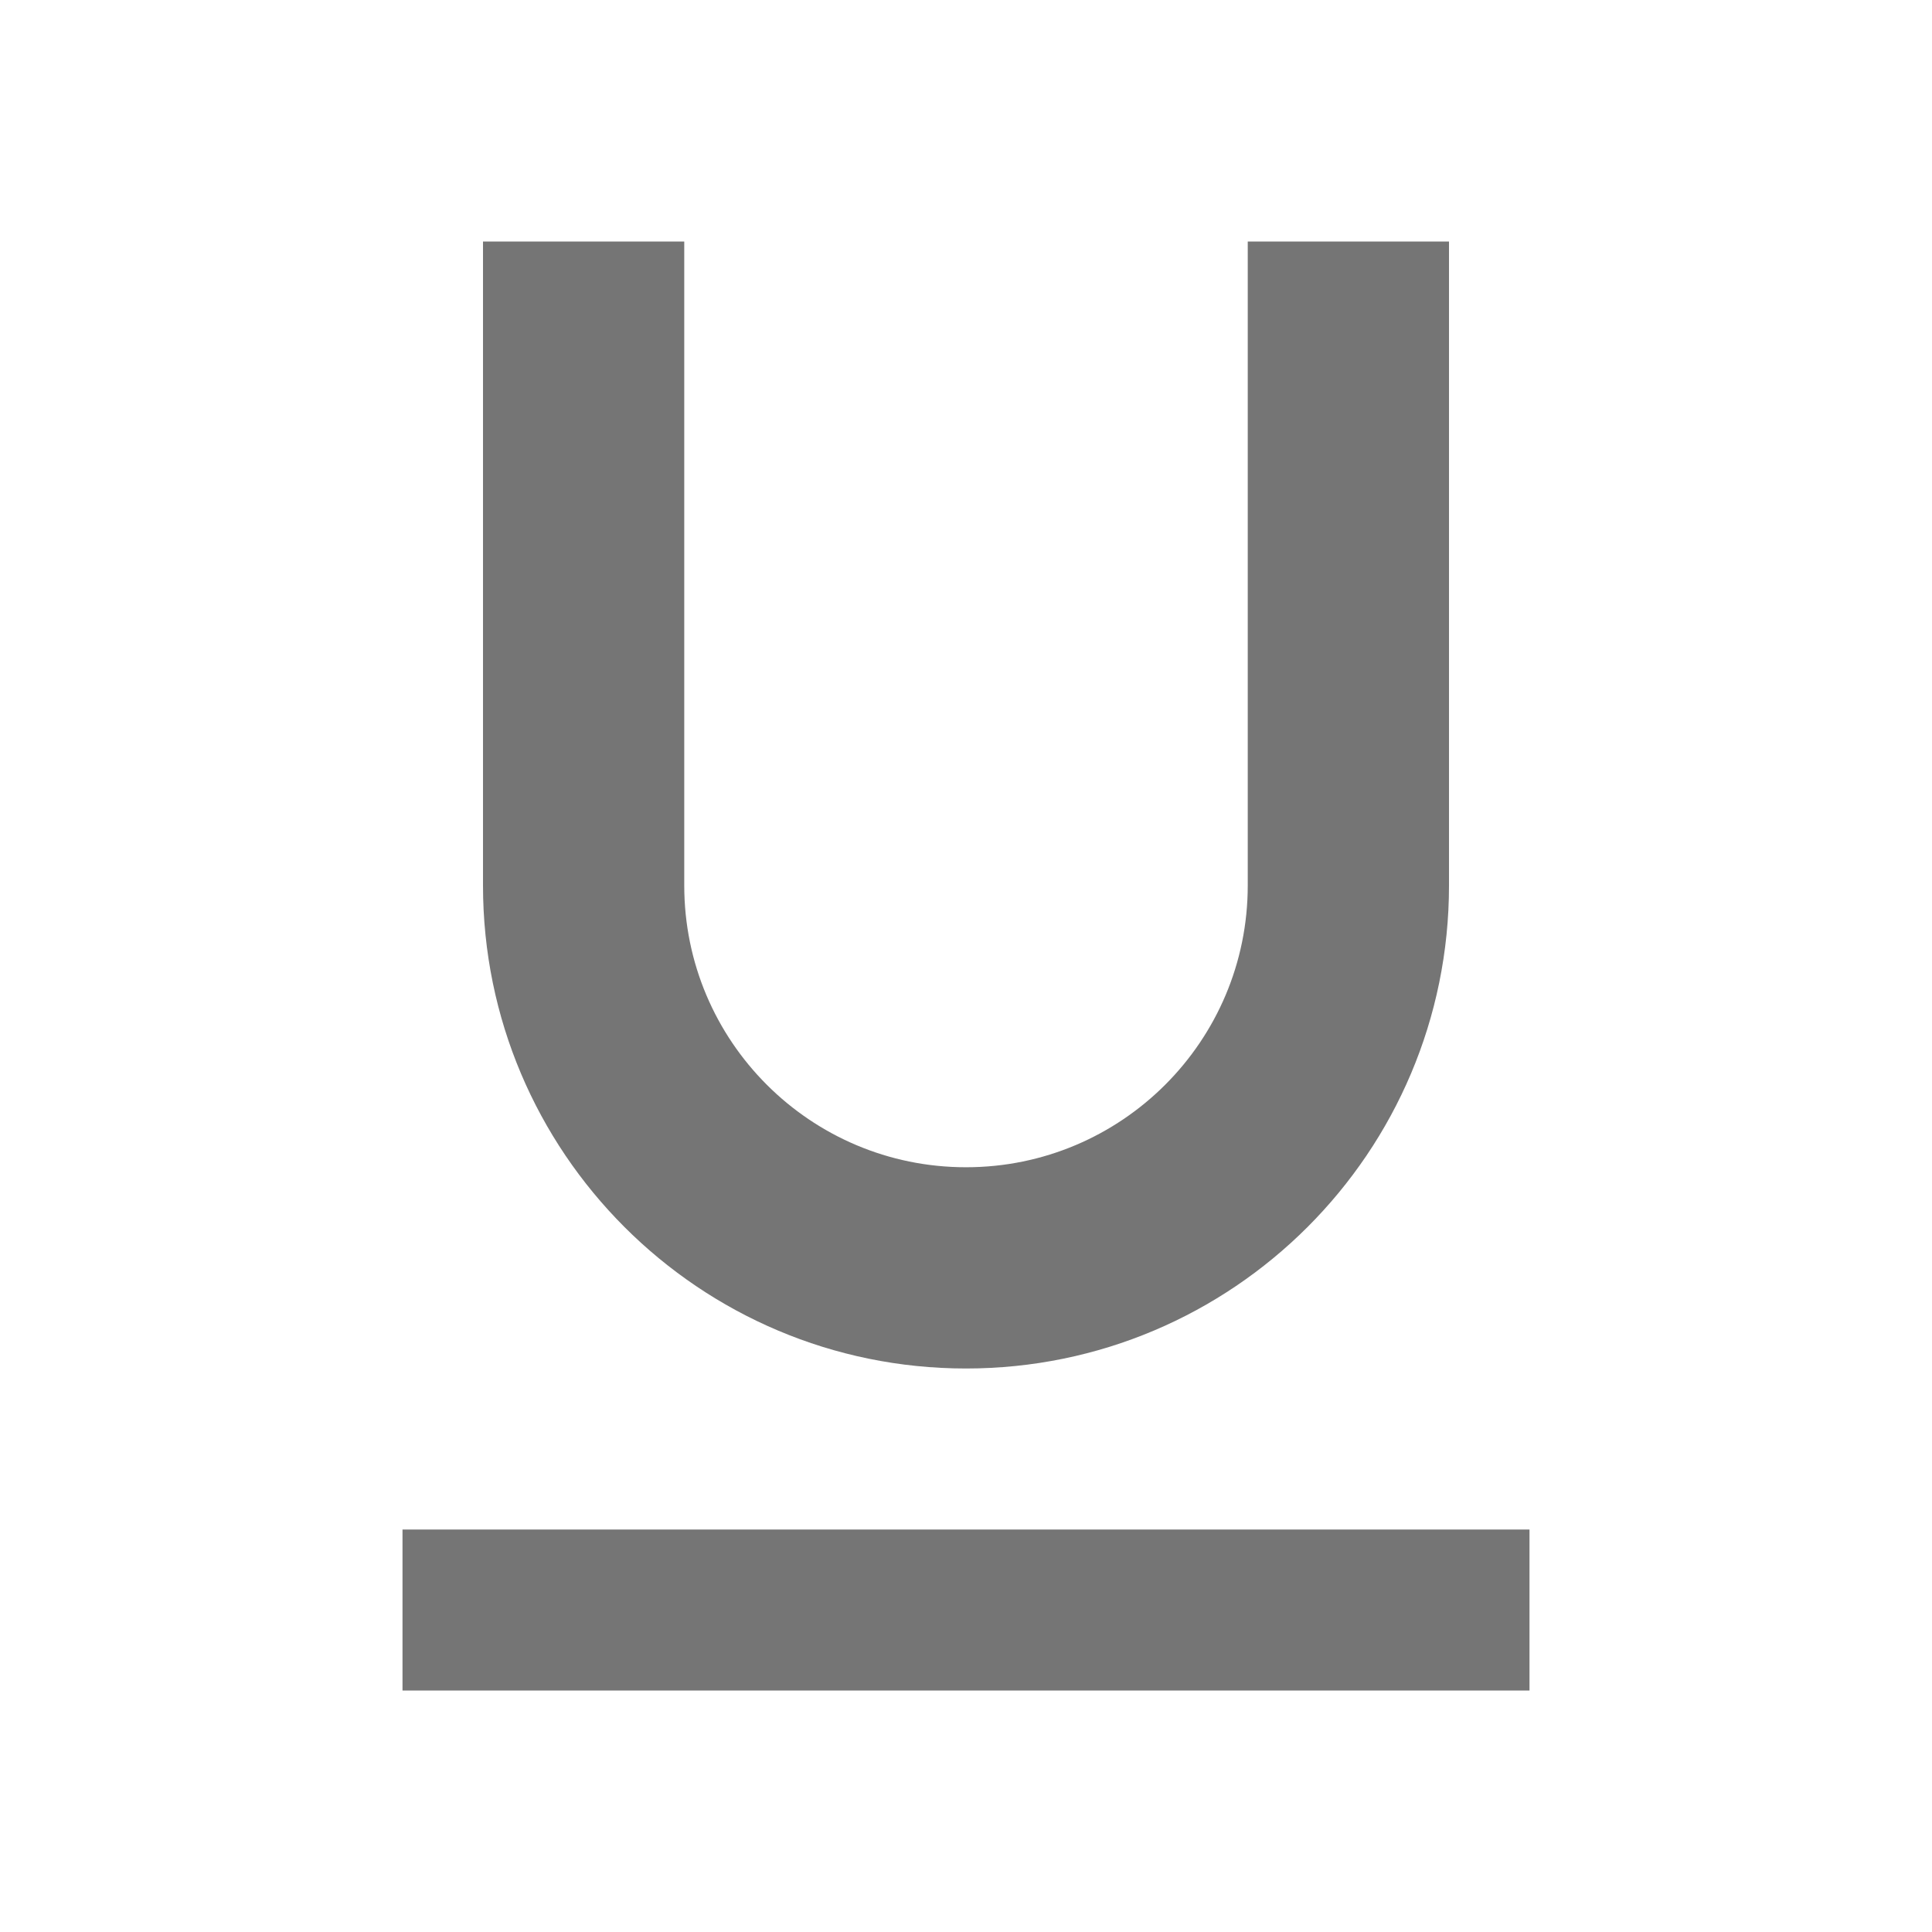
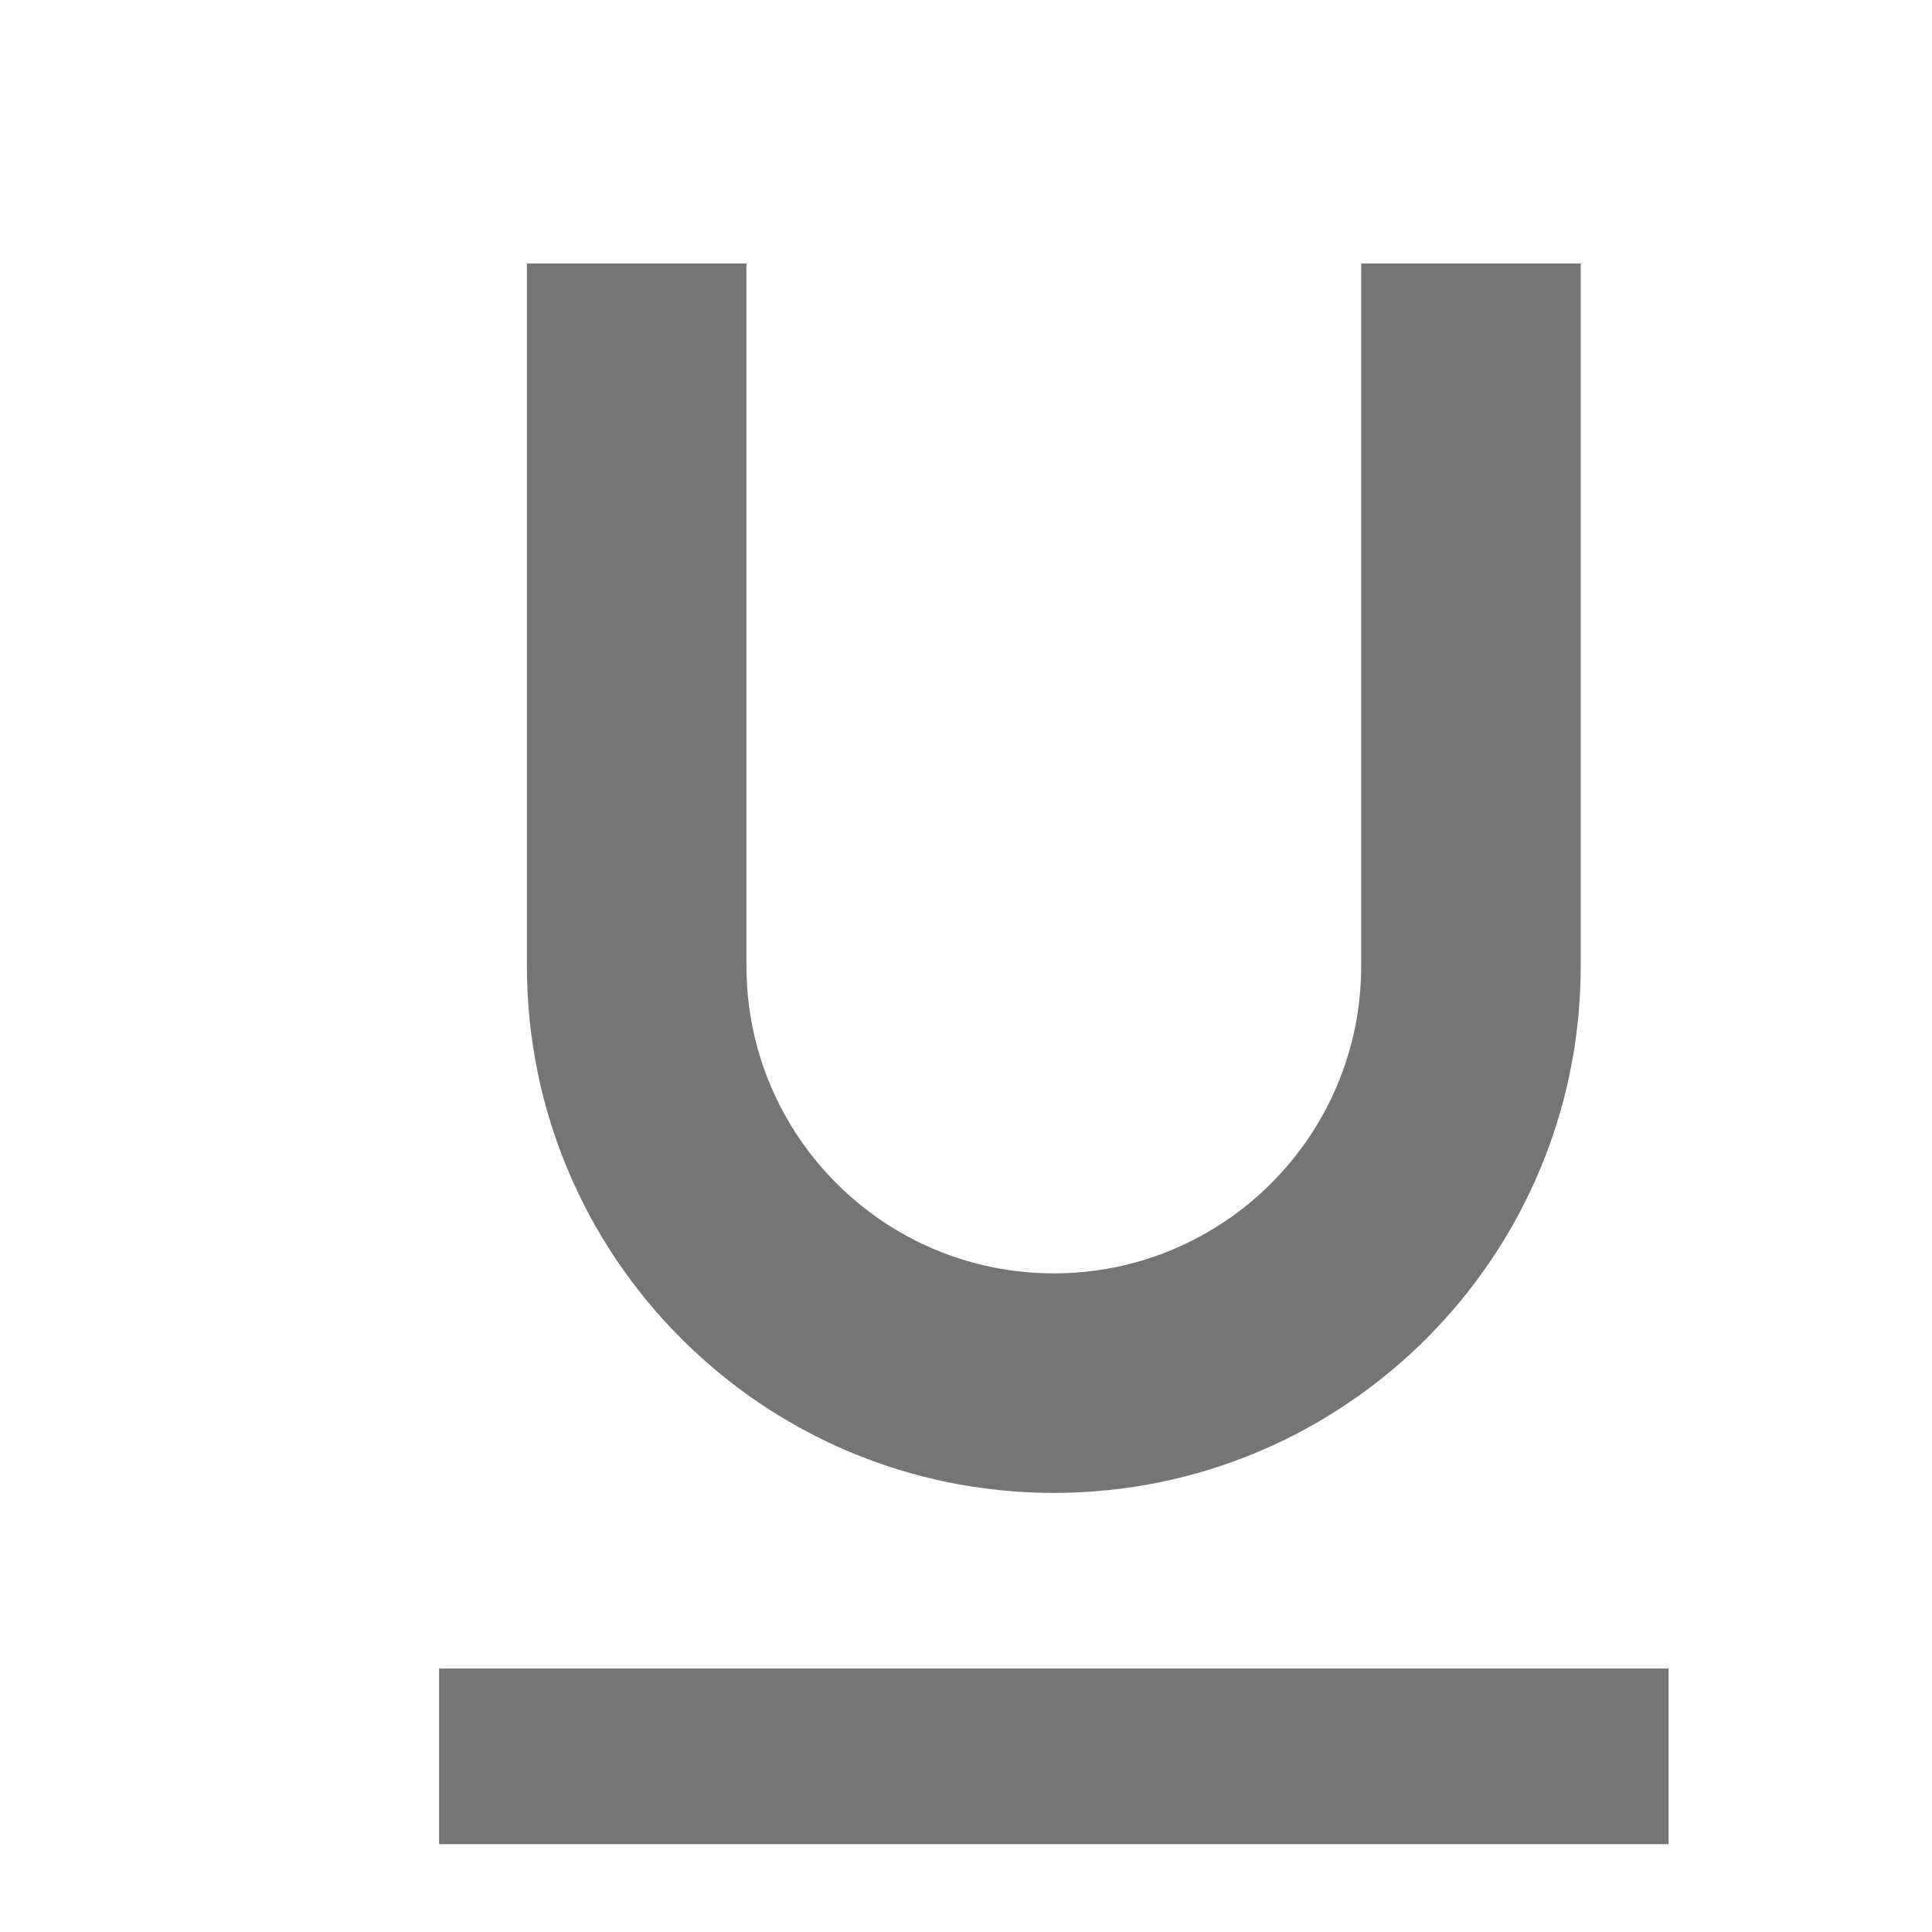
- <svg xmlns="http://www.w3.org/2000/svg" fill="#757575" version="1.1" width="24" height="24" viewBox="0 0 24 24">
+ <svg xmlns="http://www.w3.org/2000/svg" fill="#757575" version="1.1" width="22" height="22" viewBox="0 0 22 22">
  <path d="M5,21H19V19H5V21M12,17A6,6 0 0,0 18,11V3H15.5V11A3.5,3.5 0 0,1 12,14.5A3.5,3.5 0 0,1 8.5,11V3H6V11A6,6 0 0,0 12,17Z" />
</svg>
